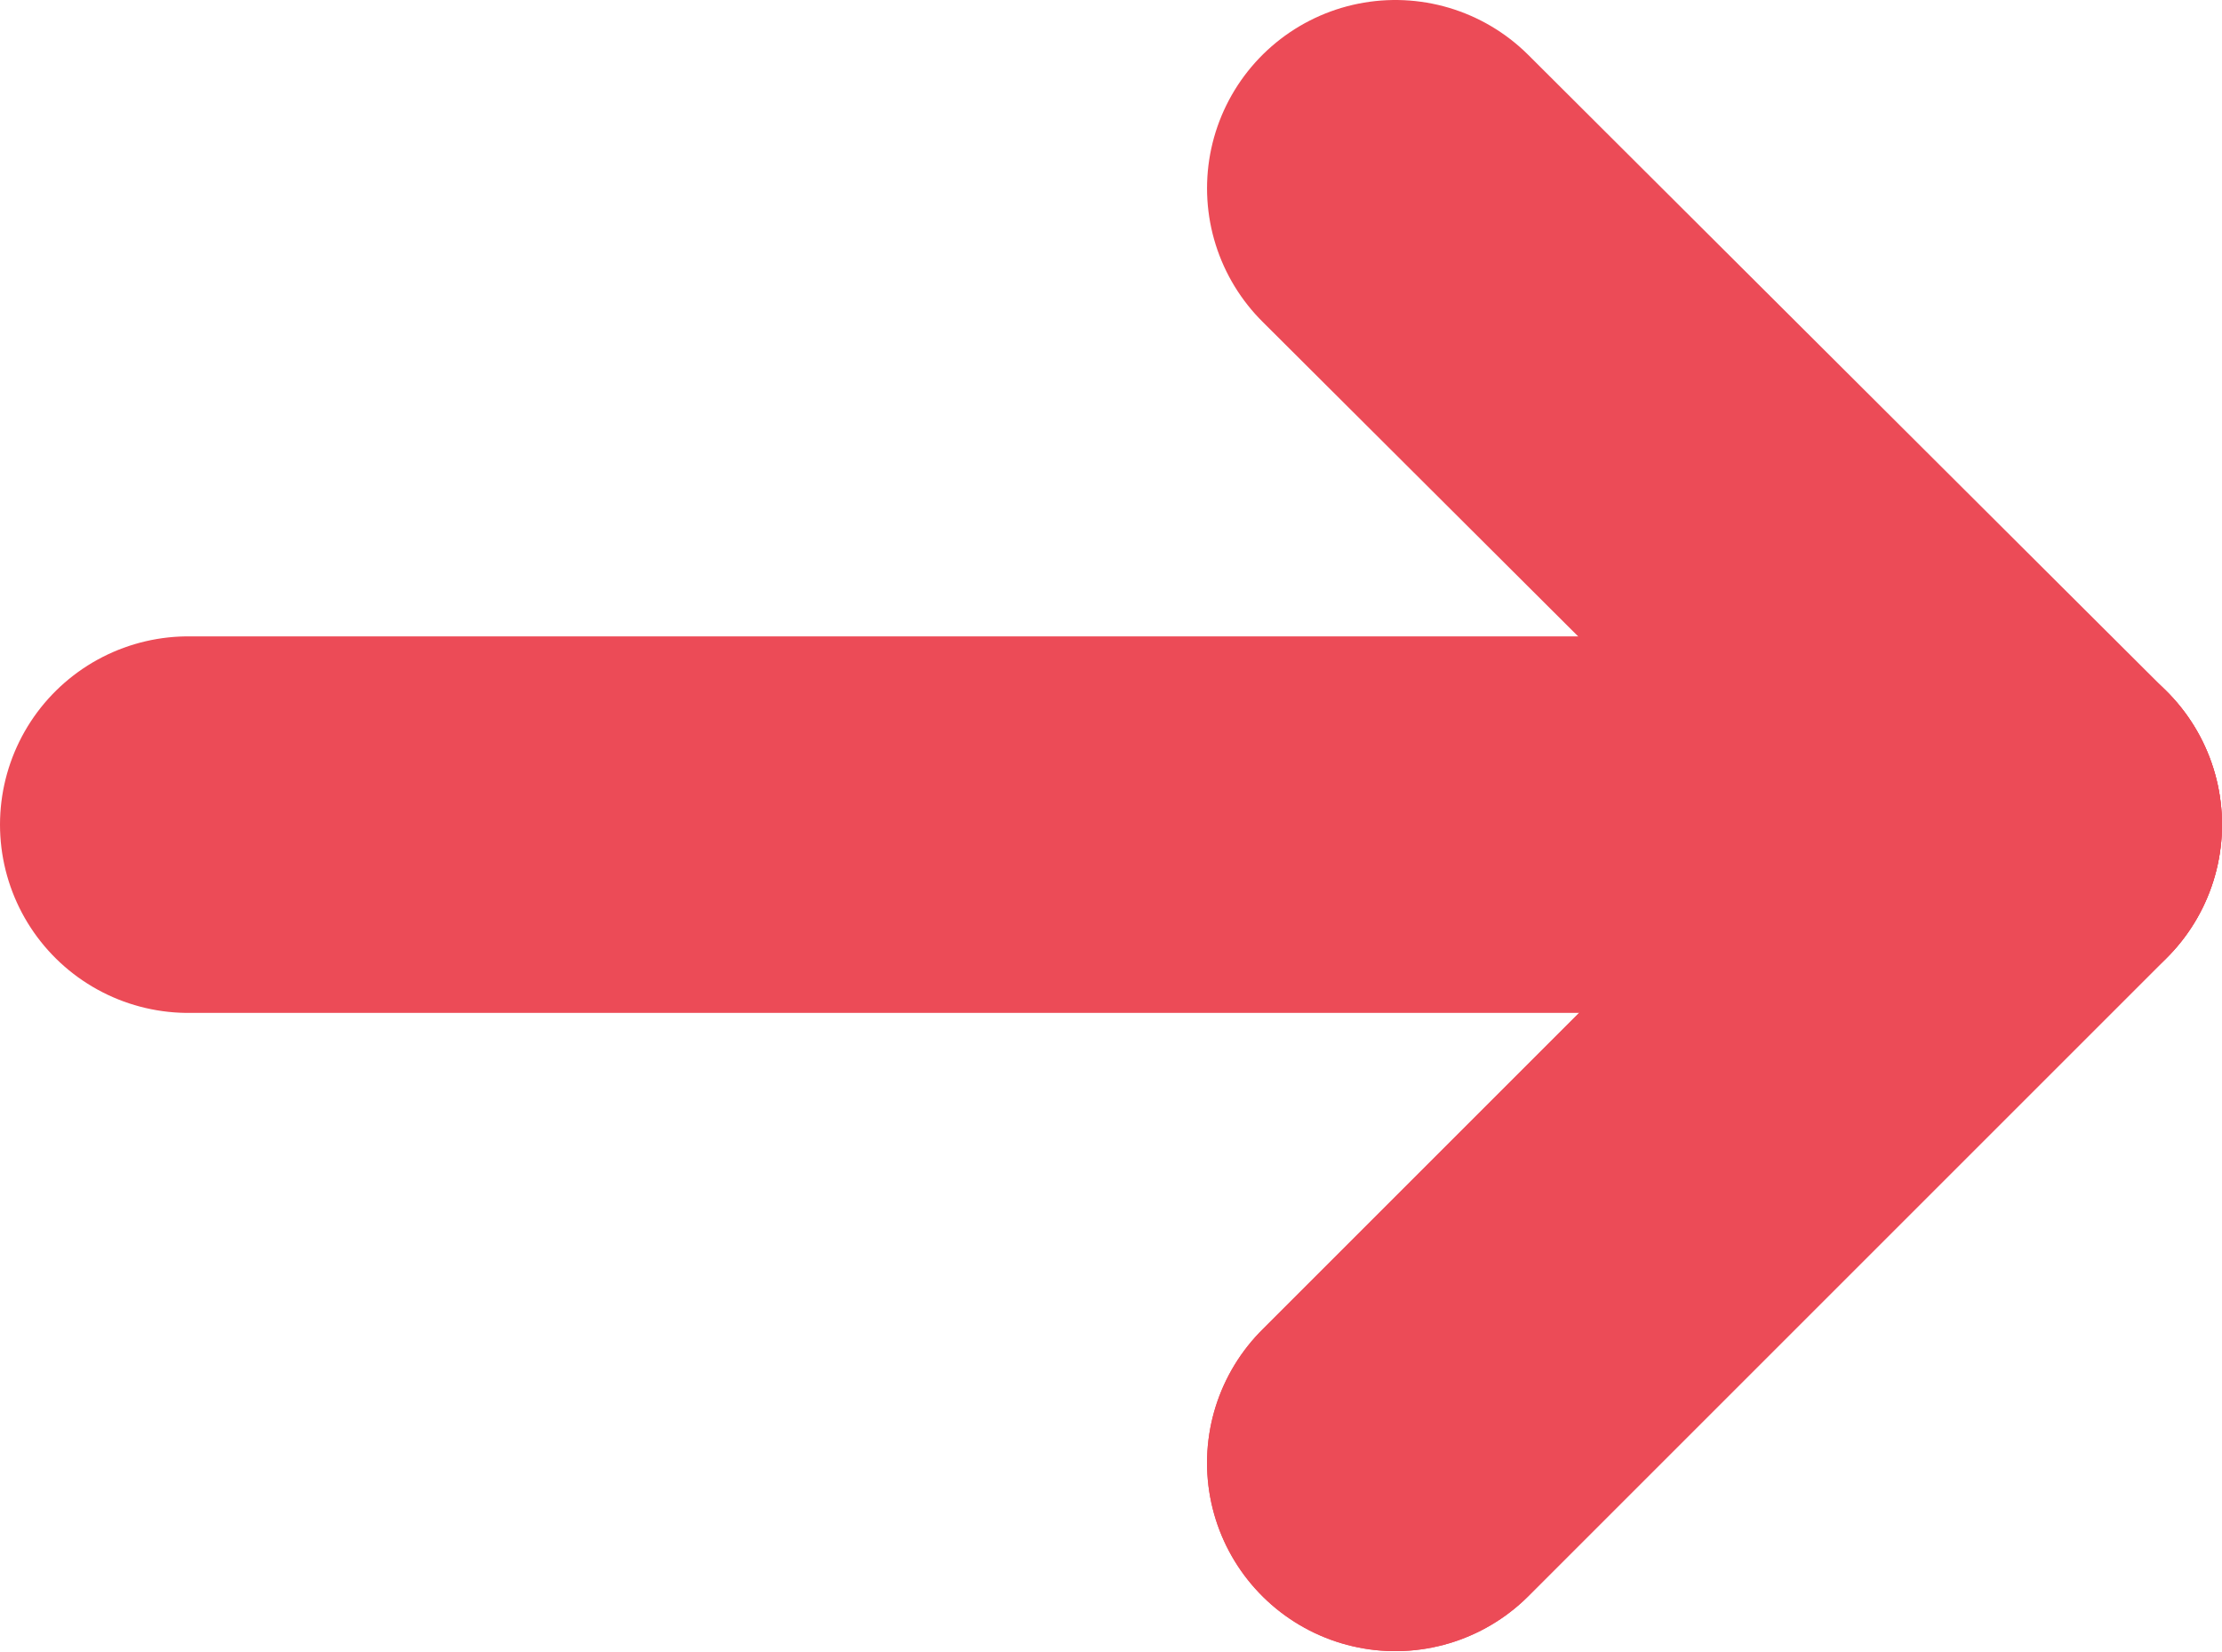
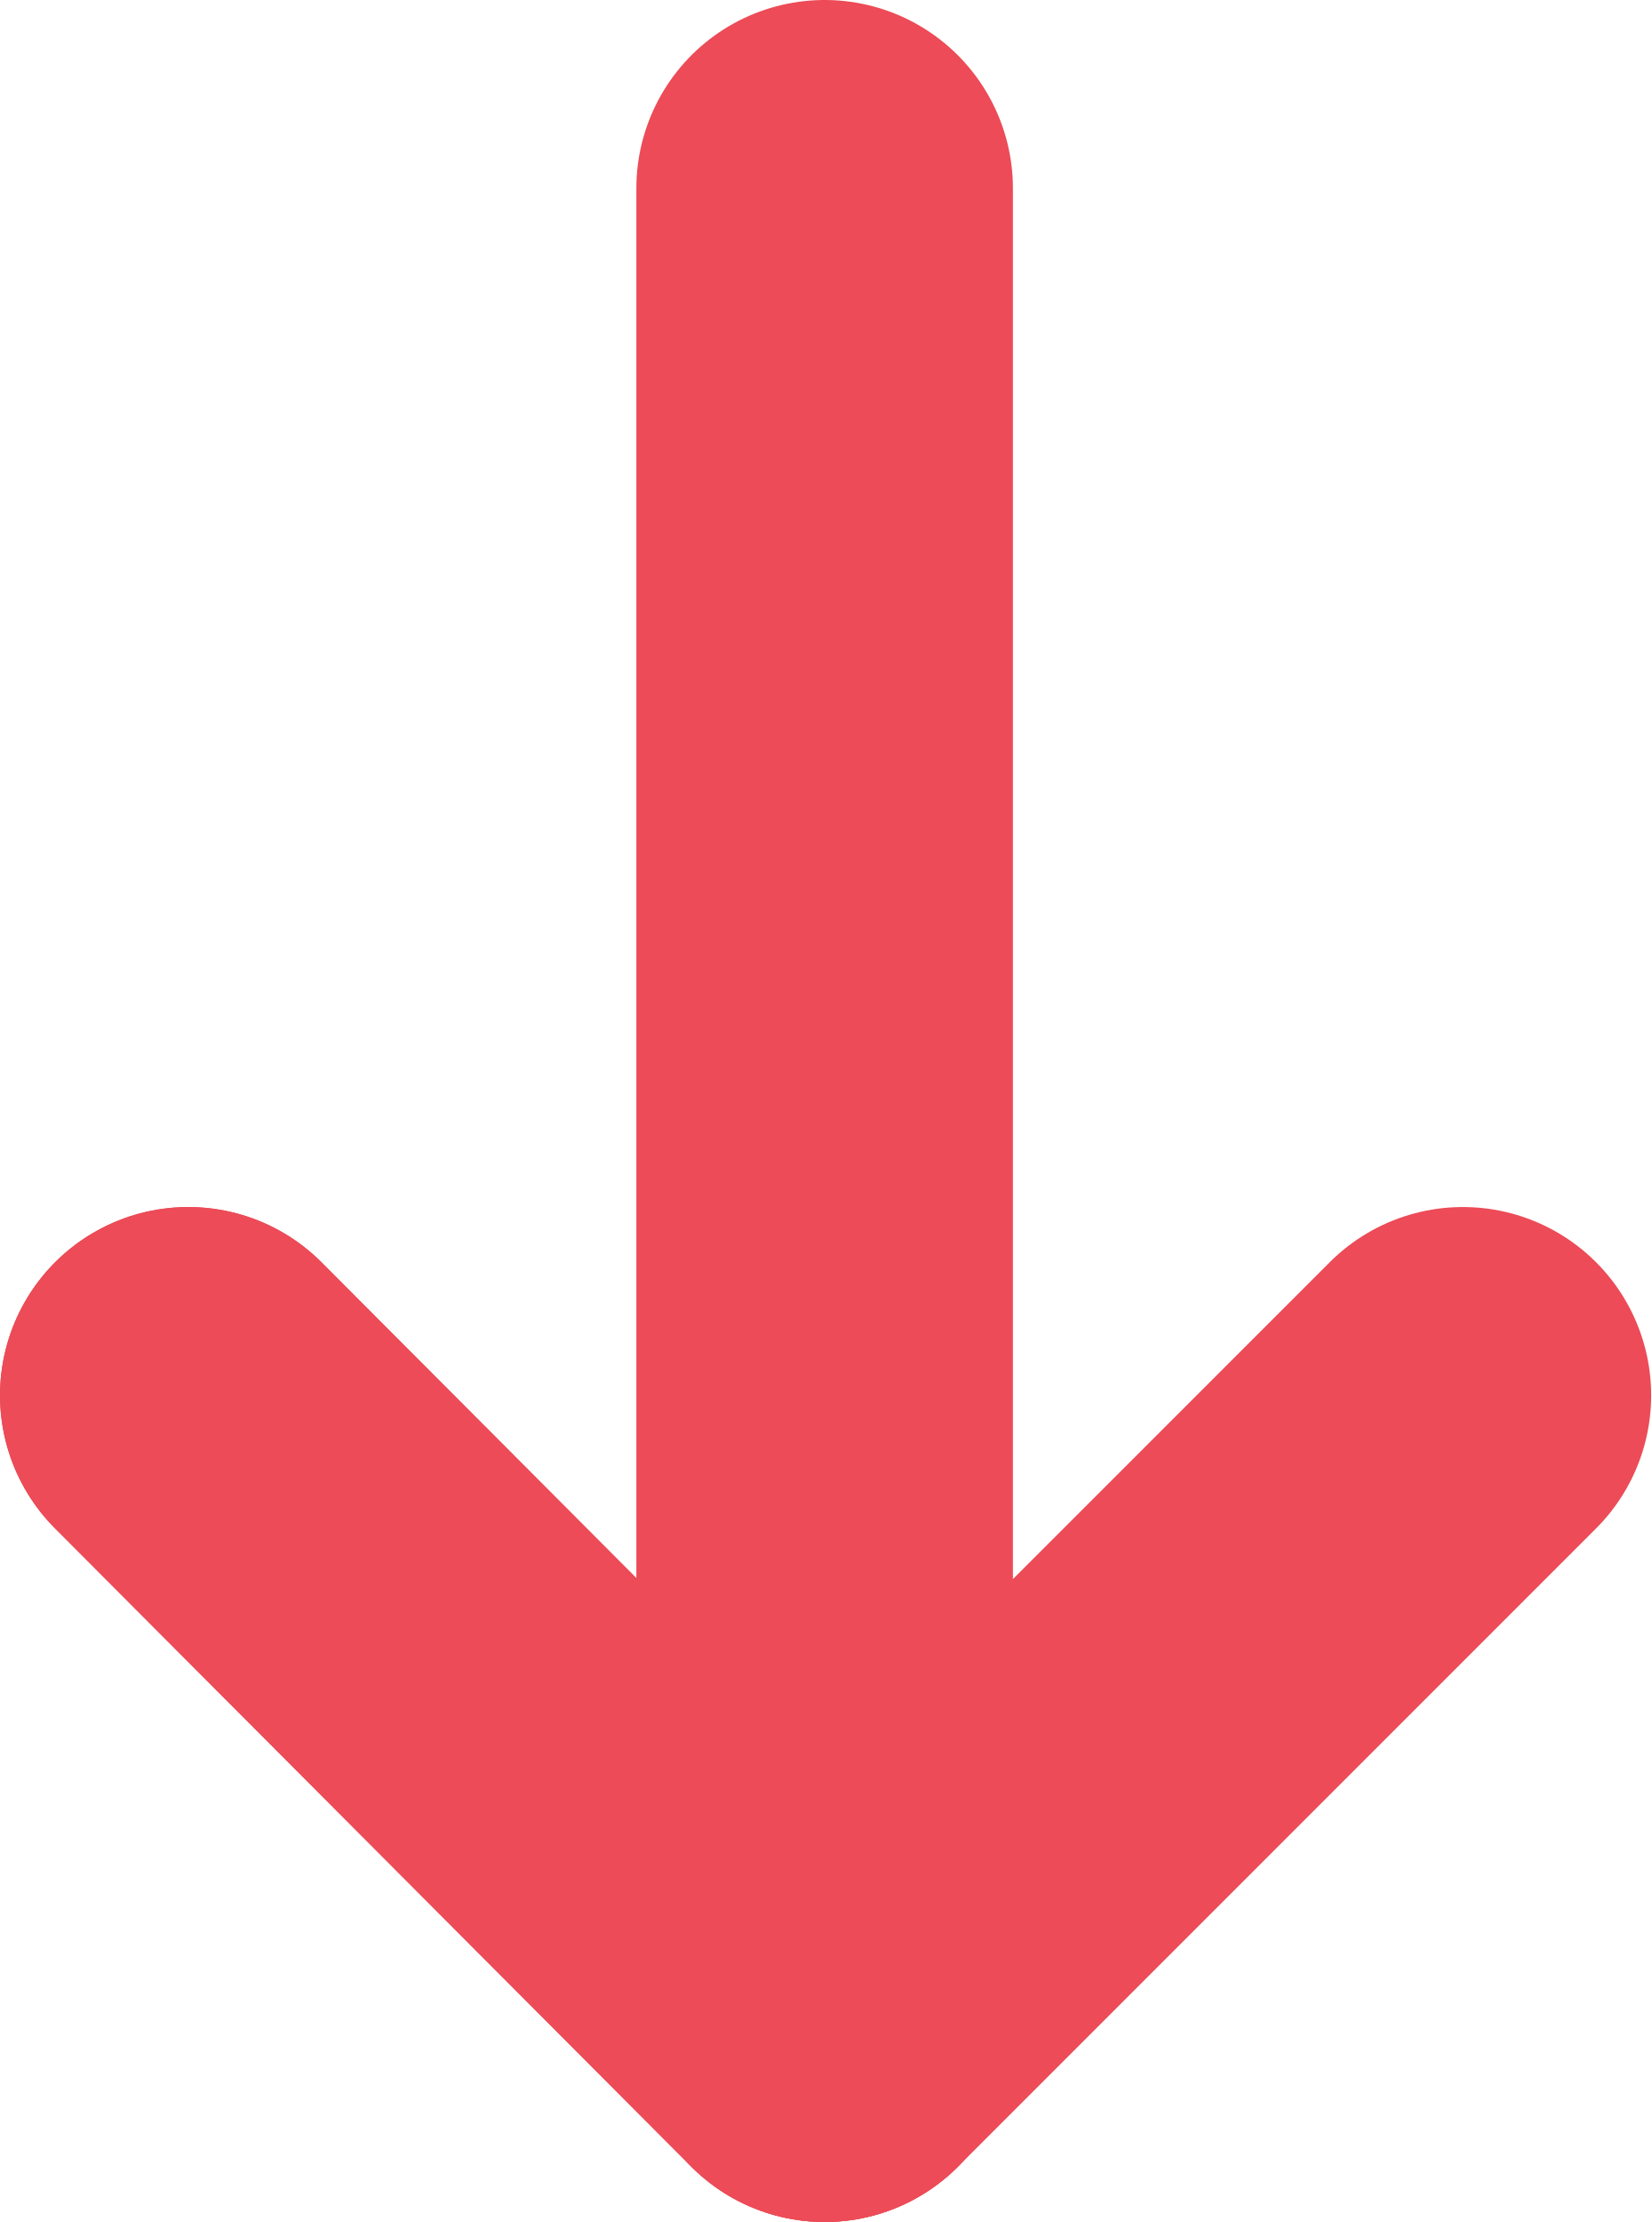
- <svg xmlns="http://www.w3.org/2000/svg" id="SignIn_background" data-name="SignIn background" viewBox="0 0 11.8 8.77">
+ <svg xmlns="http://www.w3.org/2000/svg" id="SignIn_background" data-name="SignIn background" viewBox="0 0 8.77 11.8">
  <defs>
    <style>.cls-1{fill:none;stroke:#ec4b57;stroke-linecap:round;stroke-miterlimit:10;stroke-width:2px;}</style>
  </defs>
-   <line class="cls-1" x1="7.41" y1="7.77" x2="10.8" y2="4.38" />
-   <line class="cls-1" x1="7.41" y1="7.77" x2="10.8" y2="4.38" />
-   <line class="cls-1" x1="7.41" y1="1" x2="10.8" y2="4.38" />
-   <line class="cls-1" x1="9.1" y1="4.38" x2="1" y2="4.38" />
+   <line class="cls-1" x1="1" y1="7.41" x2="4.38" y2="10.8" />
+   <line class="cls-1" x1="1" y1="7.41" x2="4.38" y2="10.8" />
+   <line class="cls-1" x1="7.77" y1="7.41" x2="4.38" y2="10.8" />
+   <line class="cls-1" x1="4.38" y1="9.1" x2="4.38" y2="1" />
</svg>
